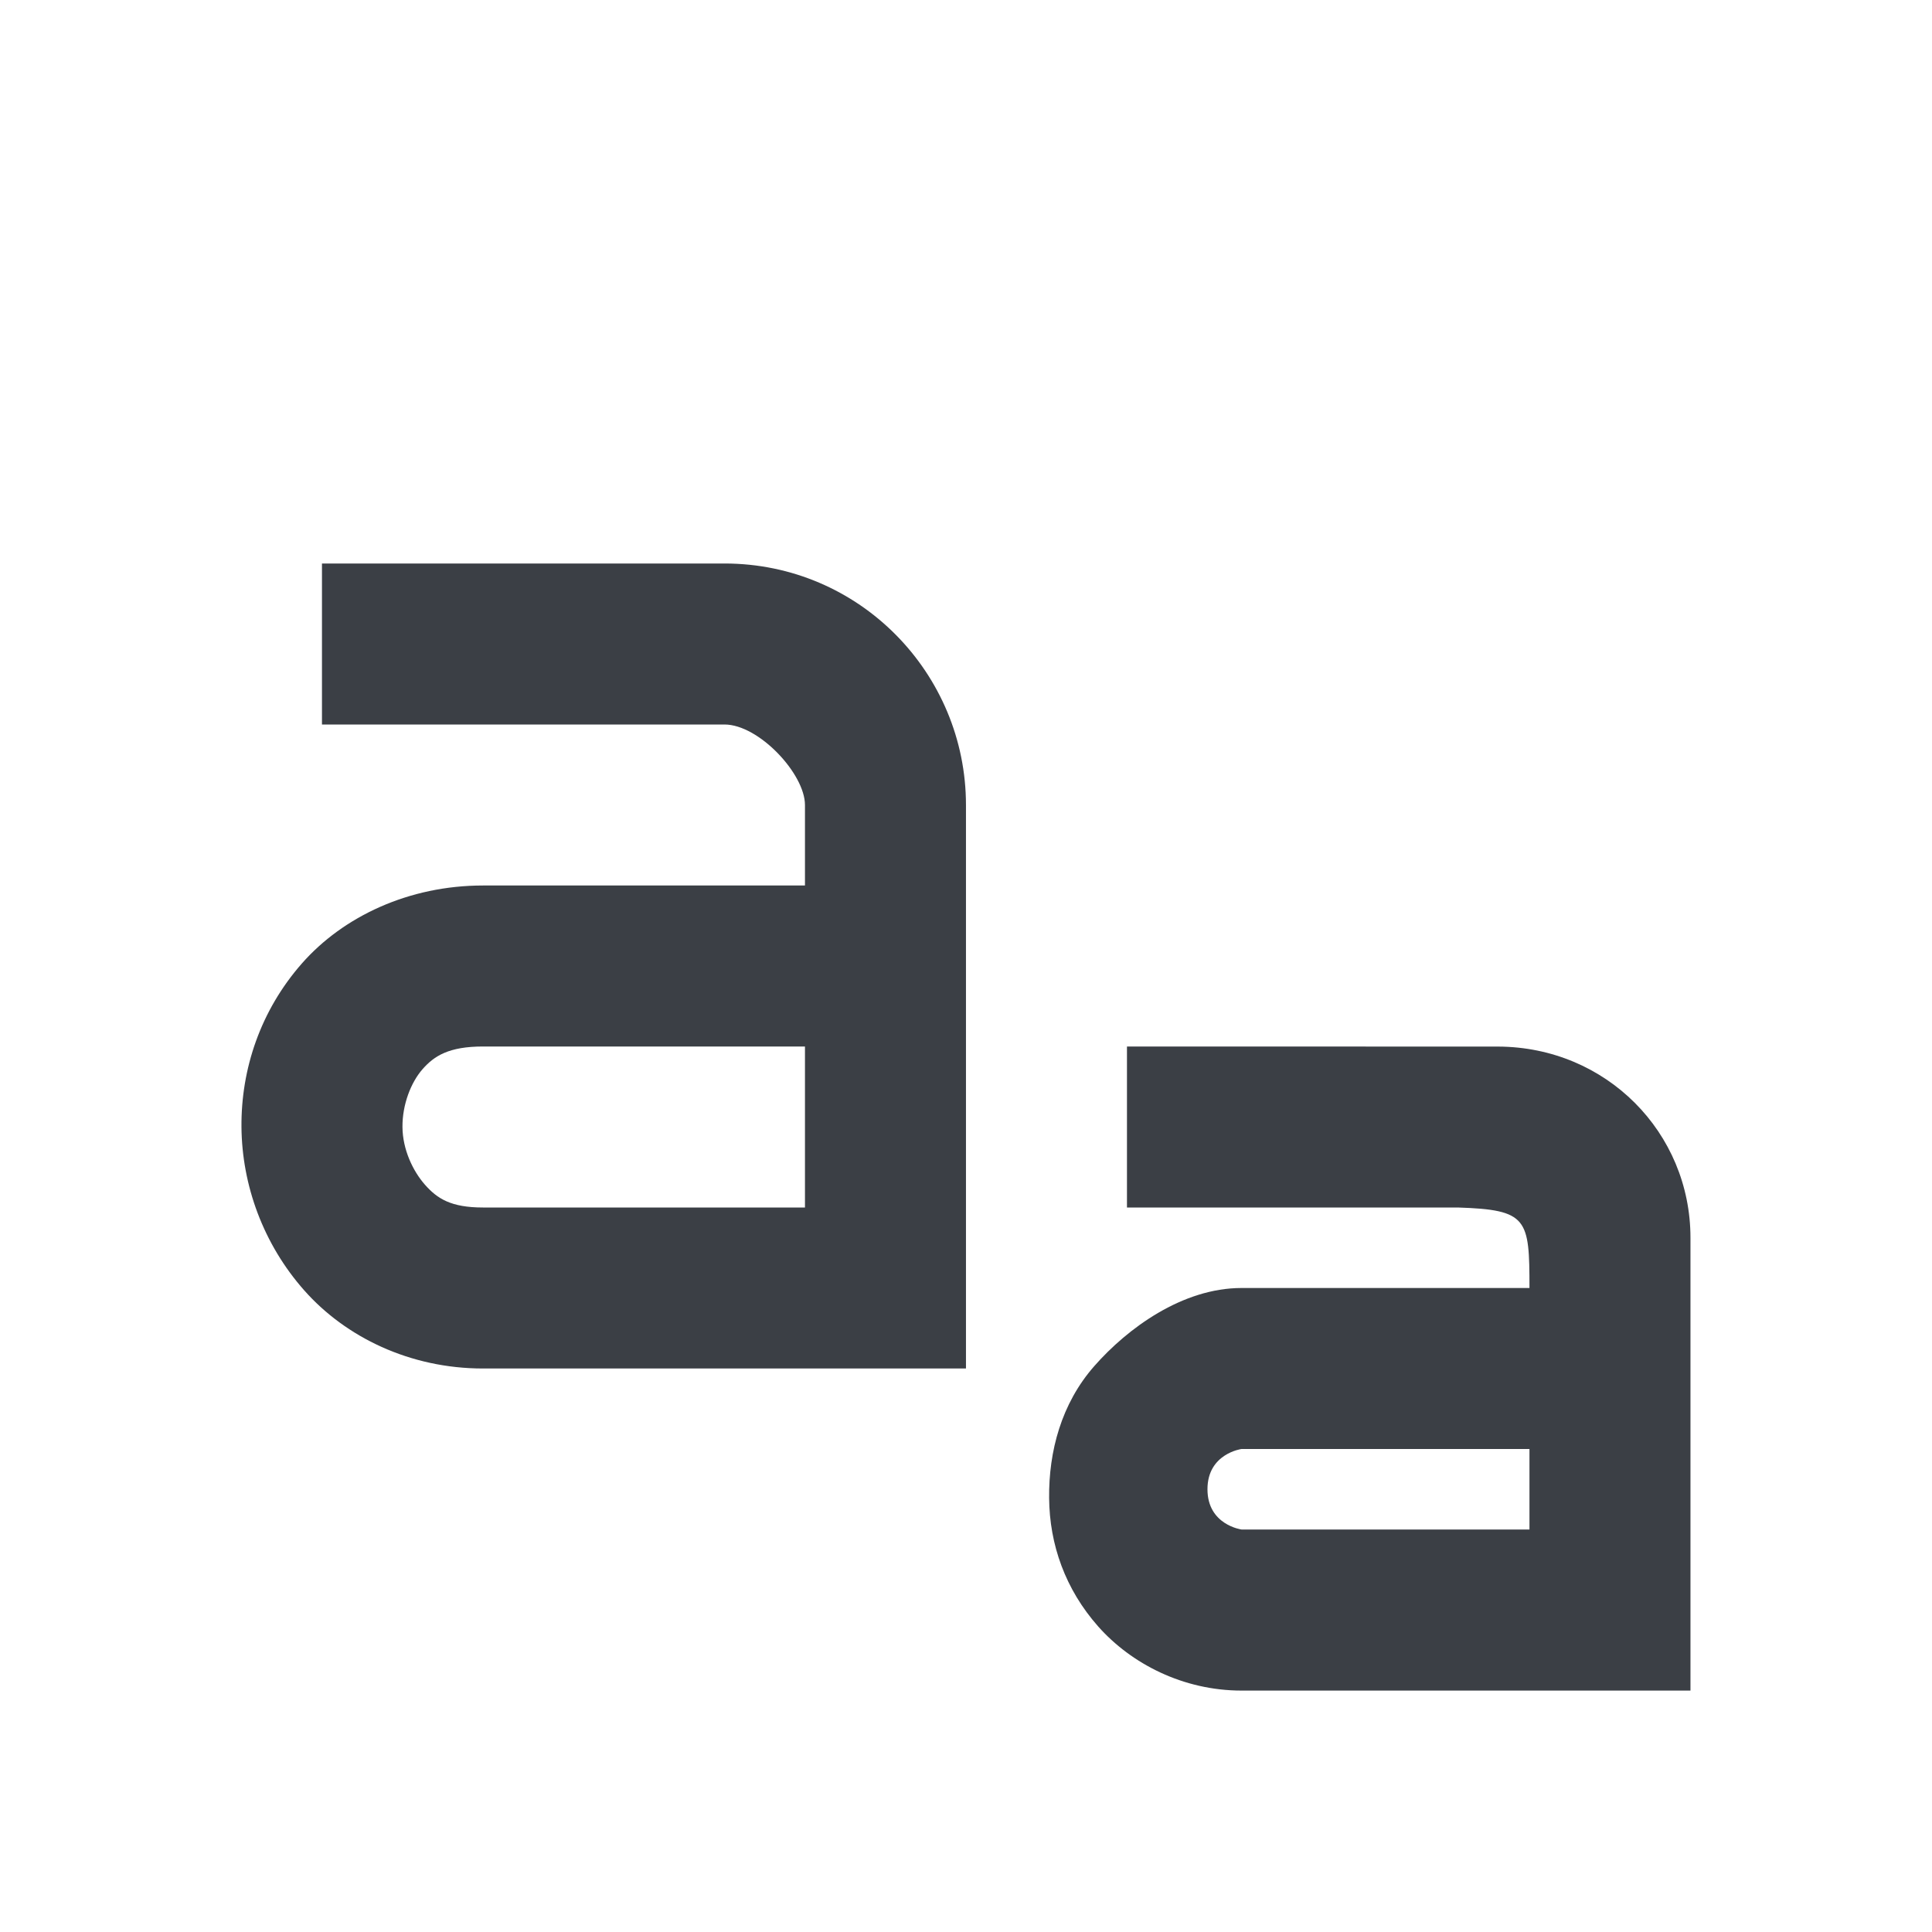
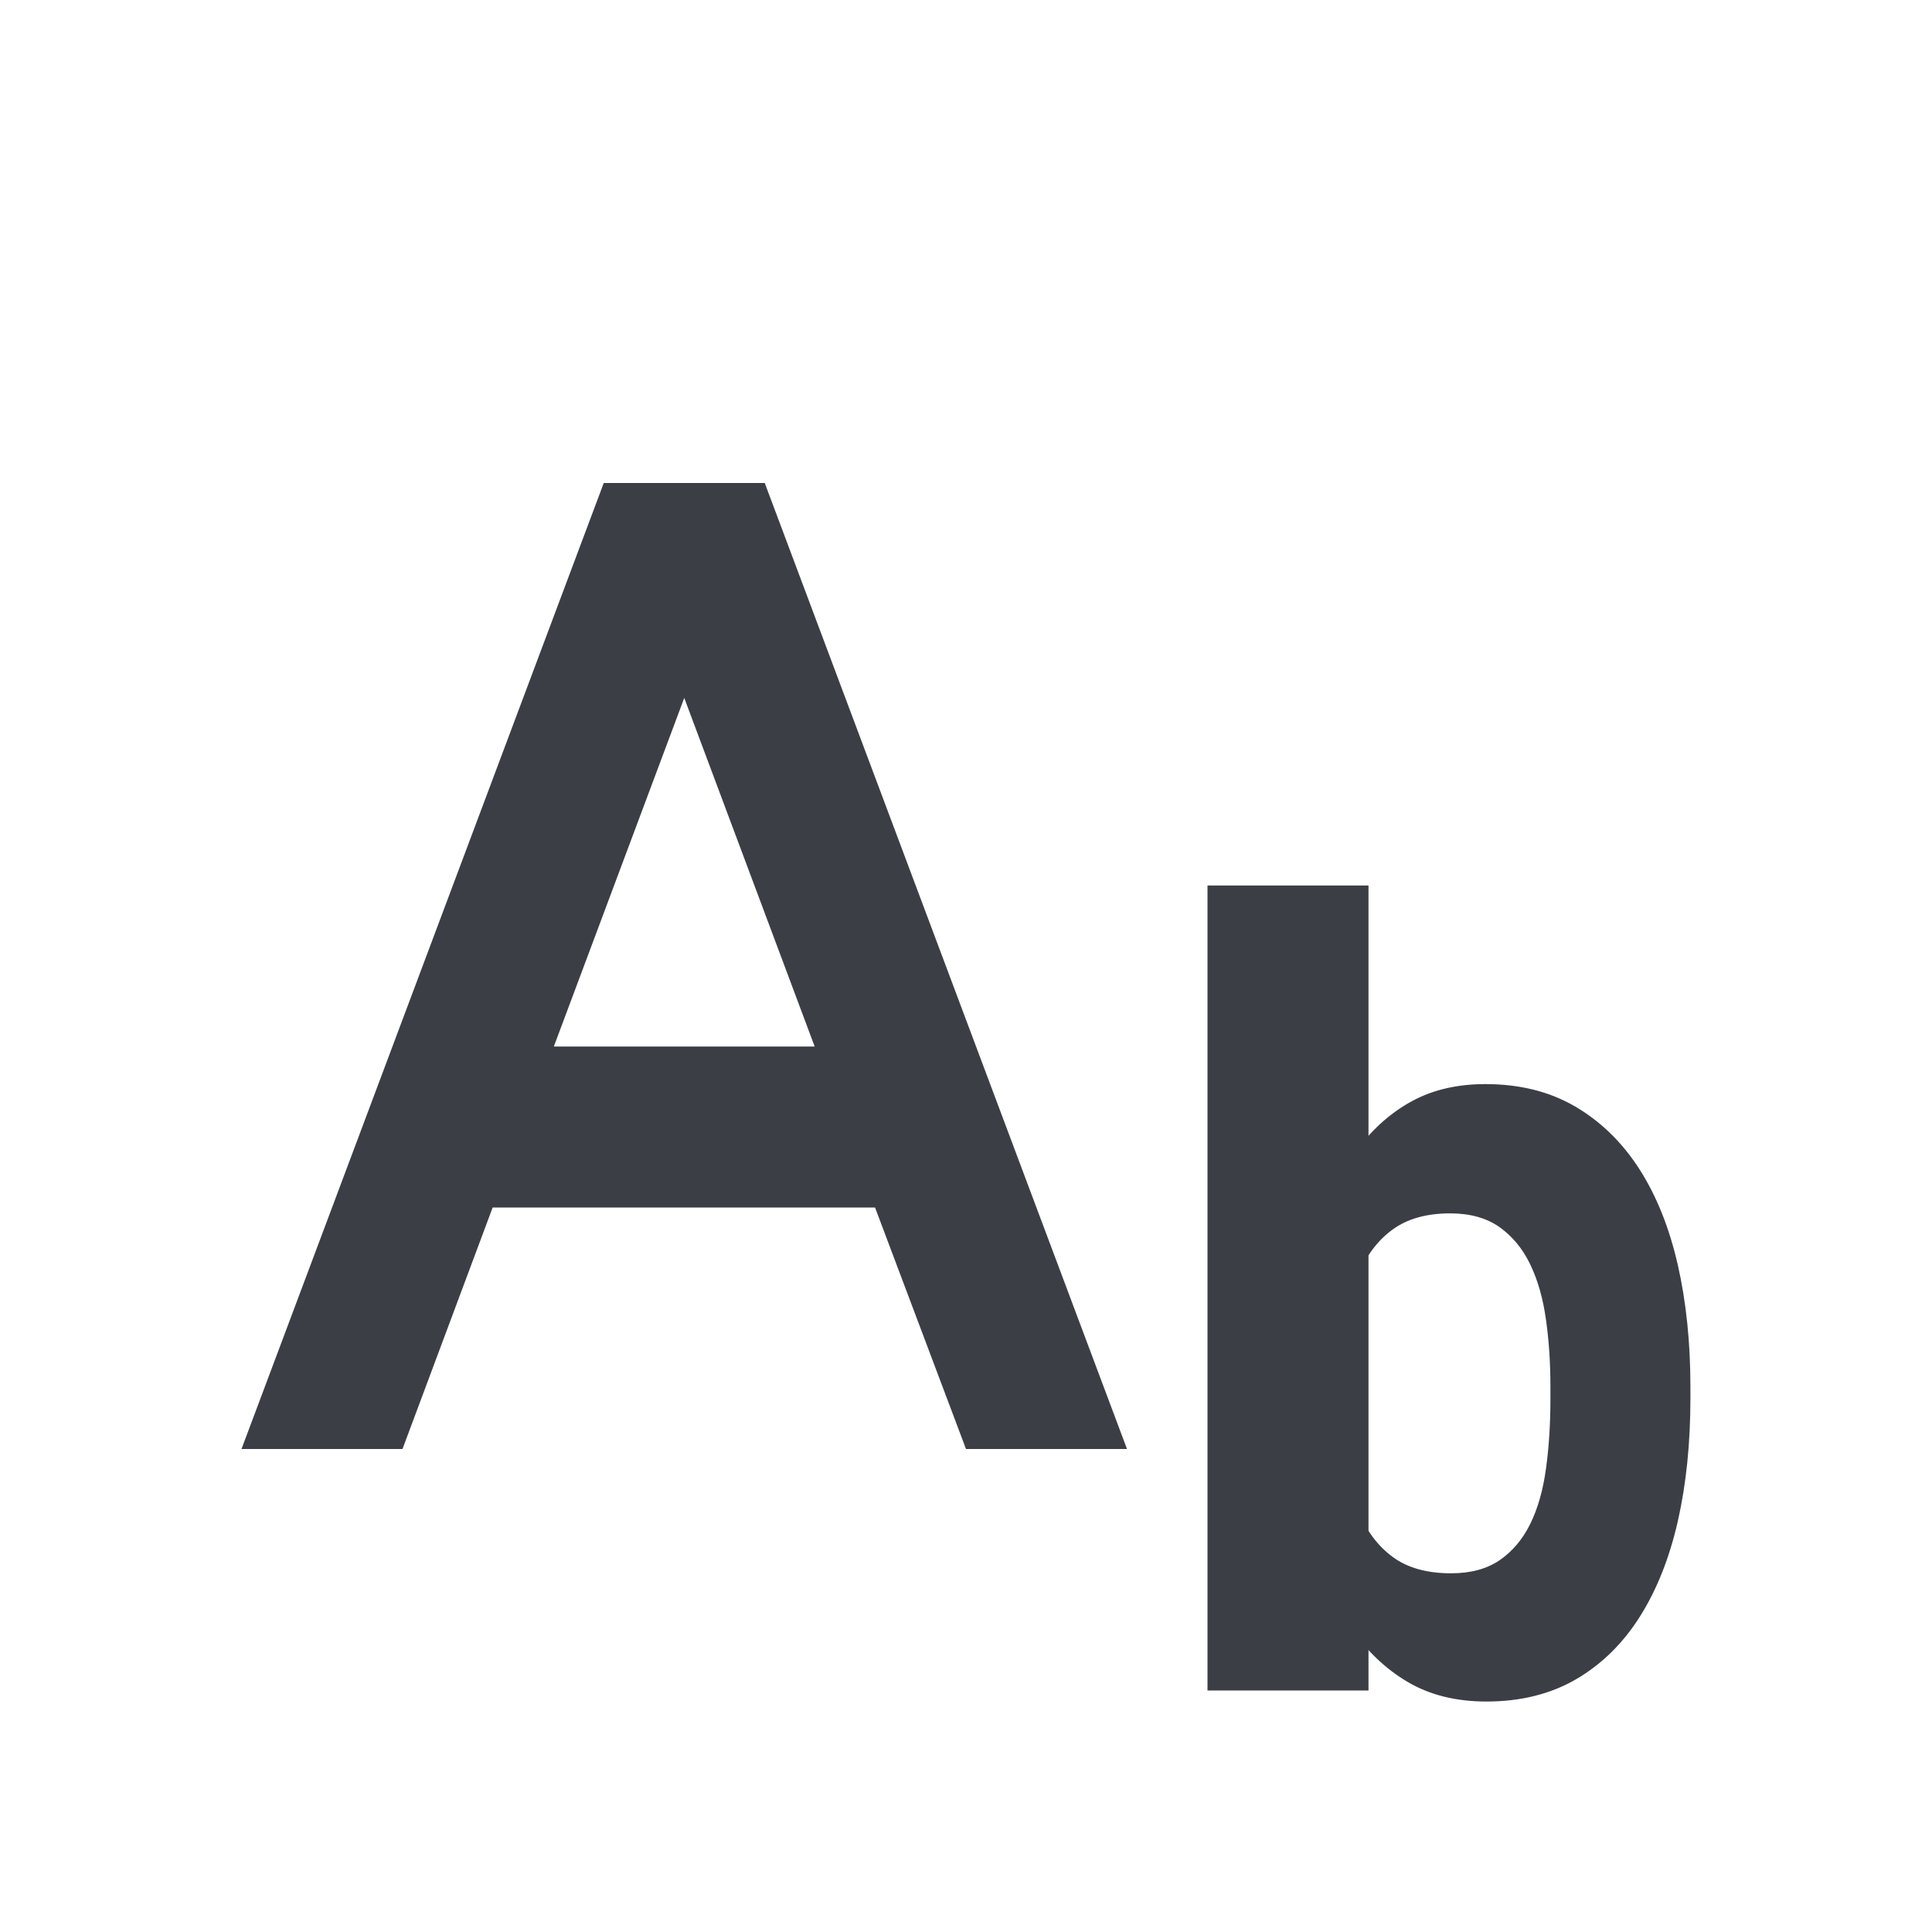
- <svg xmlns="http://www.w3.org/2000/svg" height="24" version="1.1" width="24">
-   <g transform="translate(-473.0004,-171)">
-     <path d="m 487,184 0,2 4.11,0 c 0.869,0.028 0.89,0.138 0.89,1 l -3.577,0 c -0.735,0 -1.417,0.501 -1.828,0.969 -0.412,0.468 -0.568,1.064 -0.562,1.641 0.005,0.577 0.2,1.131 0.609,1.594 0.41,0.463 1.055,0.797 1.781,0.797 l 4.781,0 0.796,0 0,-0.797 0,-4.828 c 0,-1.307 -1.046,-2.37 -2.39,-2.375 z m 1.423,5 3.577,0 0,1 -3.577,0 C 488.423,190 488,189.944 488,189.5 488,189.056 488.423,189 488.423,189 z" style="fill:#3b3f45;stroke-width:1.067" />
-     <path d="m 477,178 0,2 5,0 c 0.428,0 1,0.614 1,1 l 0,1 -4,0 c -0.919,0 -1.736,0.384 -2.25,0.969 -0.514,0.585 -0.756,1.311 -0.75,2.031 0.006,0.721 0.269,1.453 0.781,2.031 C 477.294,187.61 478.092,188 479,188 l 5,0 1,0 0,-1 0,-6 c 0,-1.634 -1.32,-3 -3,-3 l -5,0 z m 2,6 4,0 0,2 -4,0 c -0.398,0 -0.567,-0.11 -0.719,-0.281 C 478.129,185.547 478.002,185.279 478,185 c -0.002,-0.279 0.105,-0.554 0.25,-0.719 C 478.395,184.116 478.578,184 479,184 z" style="fill:#3b3f45;stroke-width:2" />
+ <svg xmlns="http://www.w3.org/2000/svg" width="24px" height="24px" viewBox="0 0 24 24" version="1.1">
+   <defs />
+   <g id="Derived-24" stroke="none" stroke-width="1" fill="none" fill-rule="evenodd">
+     <g id="format-text-subscript" fill="#3B3F45">
+       <path d="M9.5,6 L7.5,6 L3,18 L5,18 L6.12,15 L10.87,15 L12,18 L14,18 L9.5,6 Z M6.88,13 L8.5,8.67 L10.12,13 L6.88,13 L6.88,13 Z" id="Shape" />
+       <g id="Group" transform="translate(15, 11)">
+         <path d="M5.999,6.37 C5.999,6.926 5.947,7.434 5.843,7.895 C5.738,8.355 5.581,8.751 5.37,9.084 C5.159,9.417 4.896,9.675 4.579,9.86 C4.262,10.044 3.891,10.137 3.465,10.137 C3.088,10.137 2.762,10.056 2.487,9.894 C2.212,9.732 1.975,9.506 1.774,9.214 C1.774,9.214 0.969,5.152 1,3.267 C1.03,1.381 1.87,3.267 1.87,3.267 C2.063,3.011 2.289,2.814 2.547,2.675 C2.806,2.536 3.108,2.467 3.453,2.467 C3.878,2.467 4.251,2.56 4.57,2.747 C4.889,2.934 5.154,3.194 5.367,3.526 C5.58,3.859 5.738,4.256 5.843,4.716 C5.947,5.176 5.999,5.68 5.999,6.227 L5.999,6.37 Z M4.26,6.227 C4.26,5.935 4.242,5.658 4.205,5.396 C4.169,5.134 4.104,4.905 4.01,4.709 C3.916,4.513 3.788,4.358 3.628,4.244 C3.467,4.13 3.263,4.073 3.014,4.073 C2.721,4.073 2.482,4.14 2.298,4.275 C2.113,4.409 1.971,4.6 1.87,4.846 L1.87,7.765 C1.971,8.011 2.113,8.202 2.298,8.339 C2.482,8.476 2.725,8.544 3.026,8.544 C3.271,8.544 3.472,8.489 3.631,8.38 C3.789,8.271 3.916,8.12 4.01,7.929 C4.104,7.737 4.169,7.508 4.205,7.242 C4.242,6.975 4.26,6.685 4.26,6.37 L4.26,6.227 Z" id="b" />
+         <rect id="Rectangle" x="0" y="0" width="2" height="10" />
+       </g>
+     </g>
  </g>
</svg>
